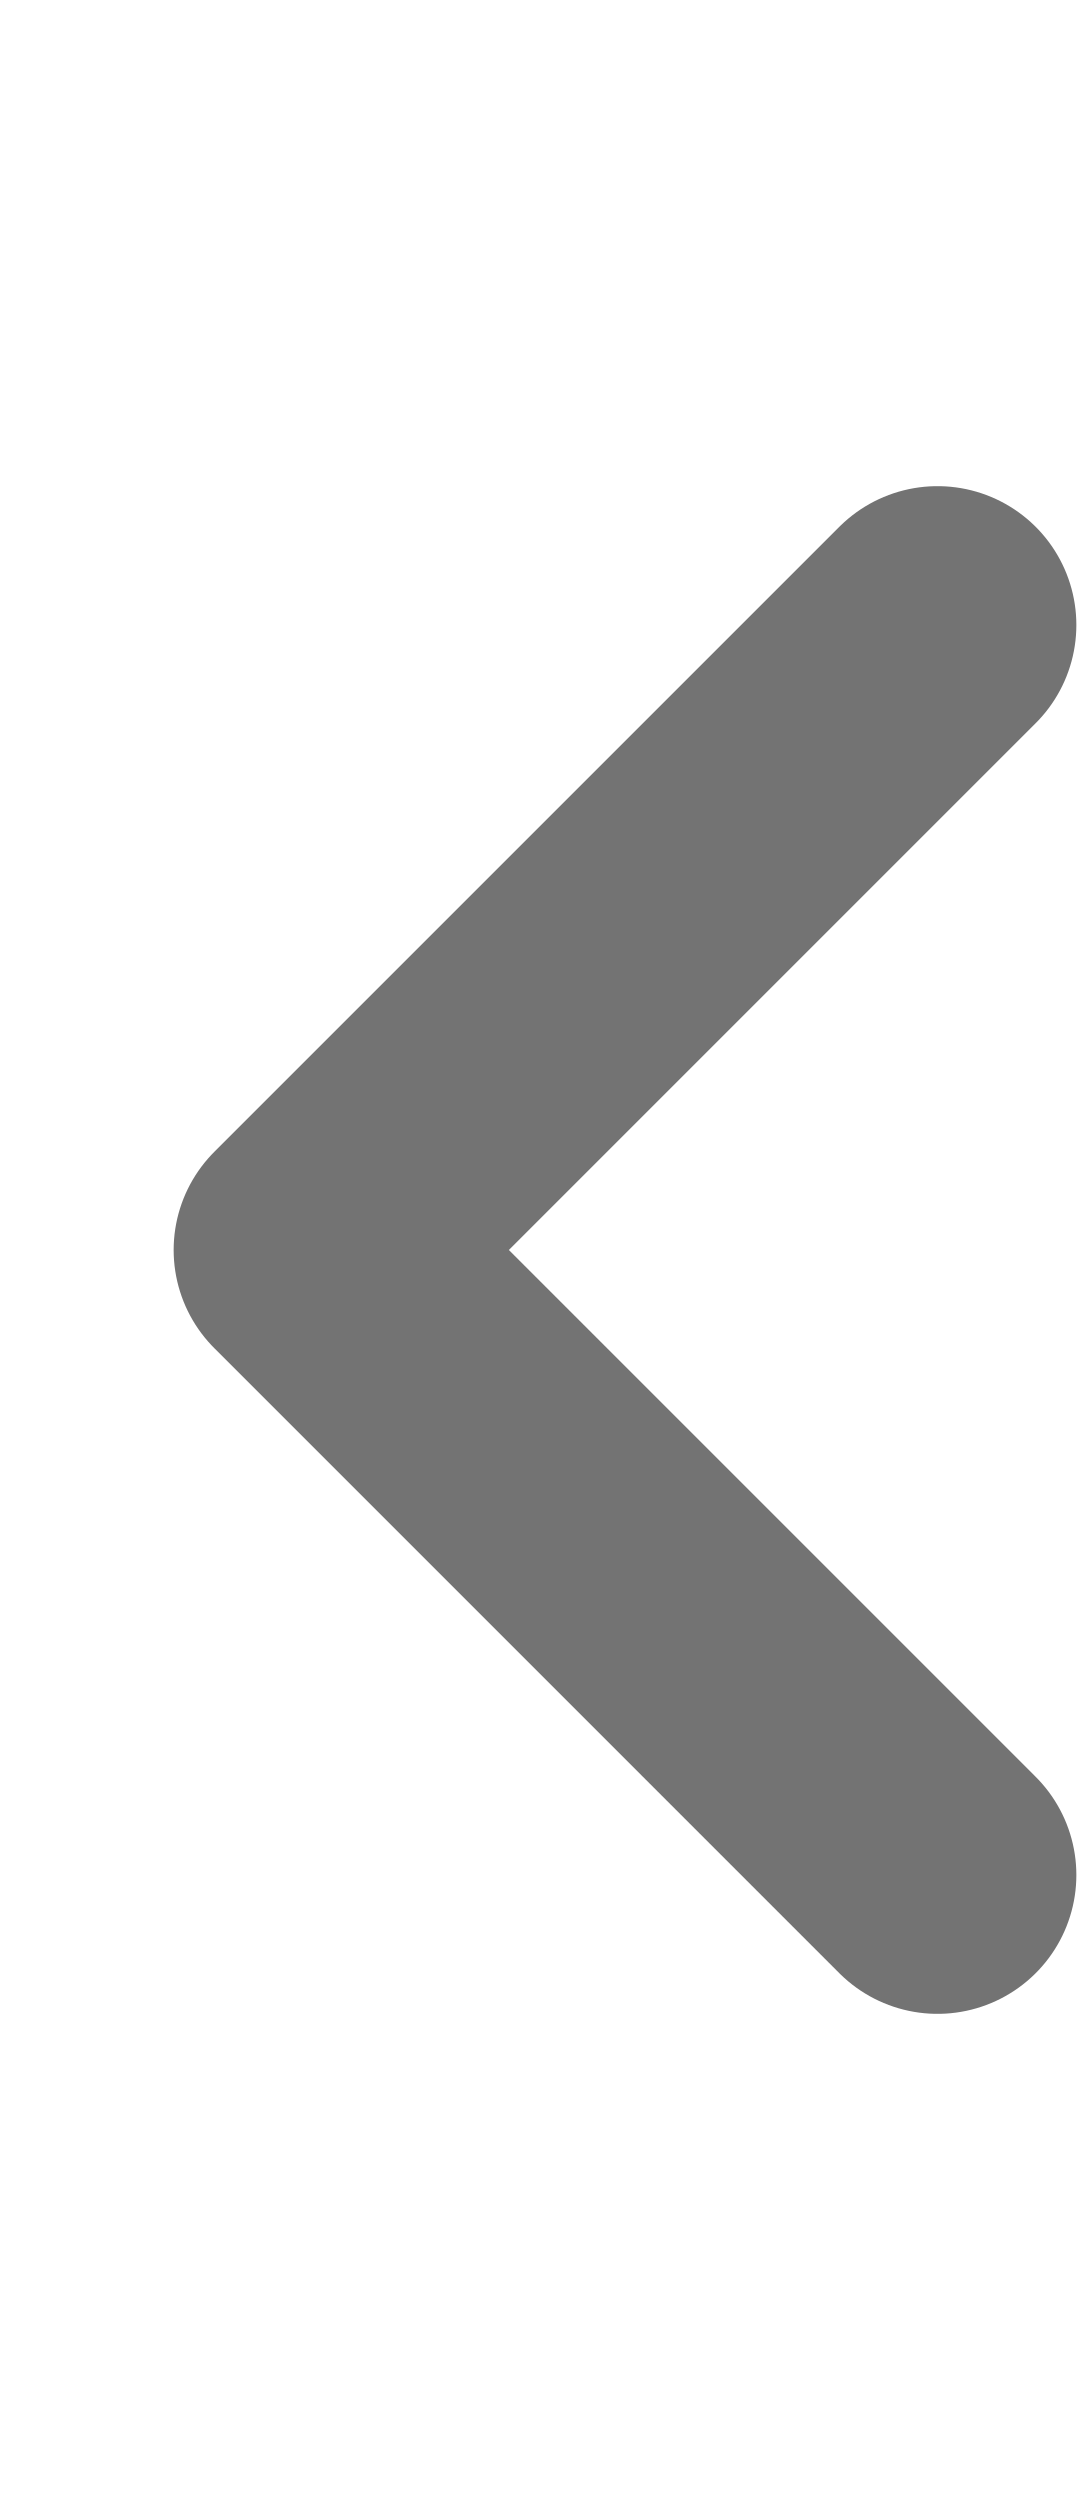
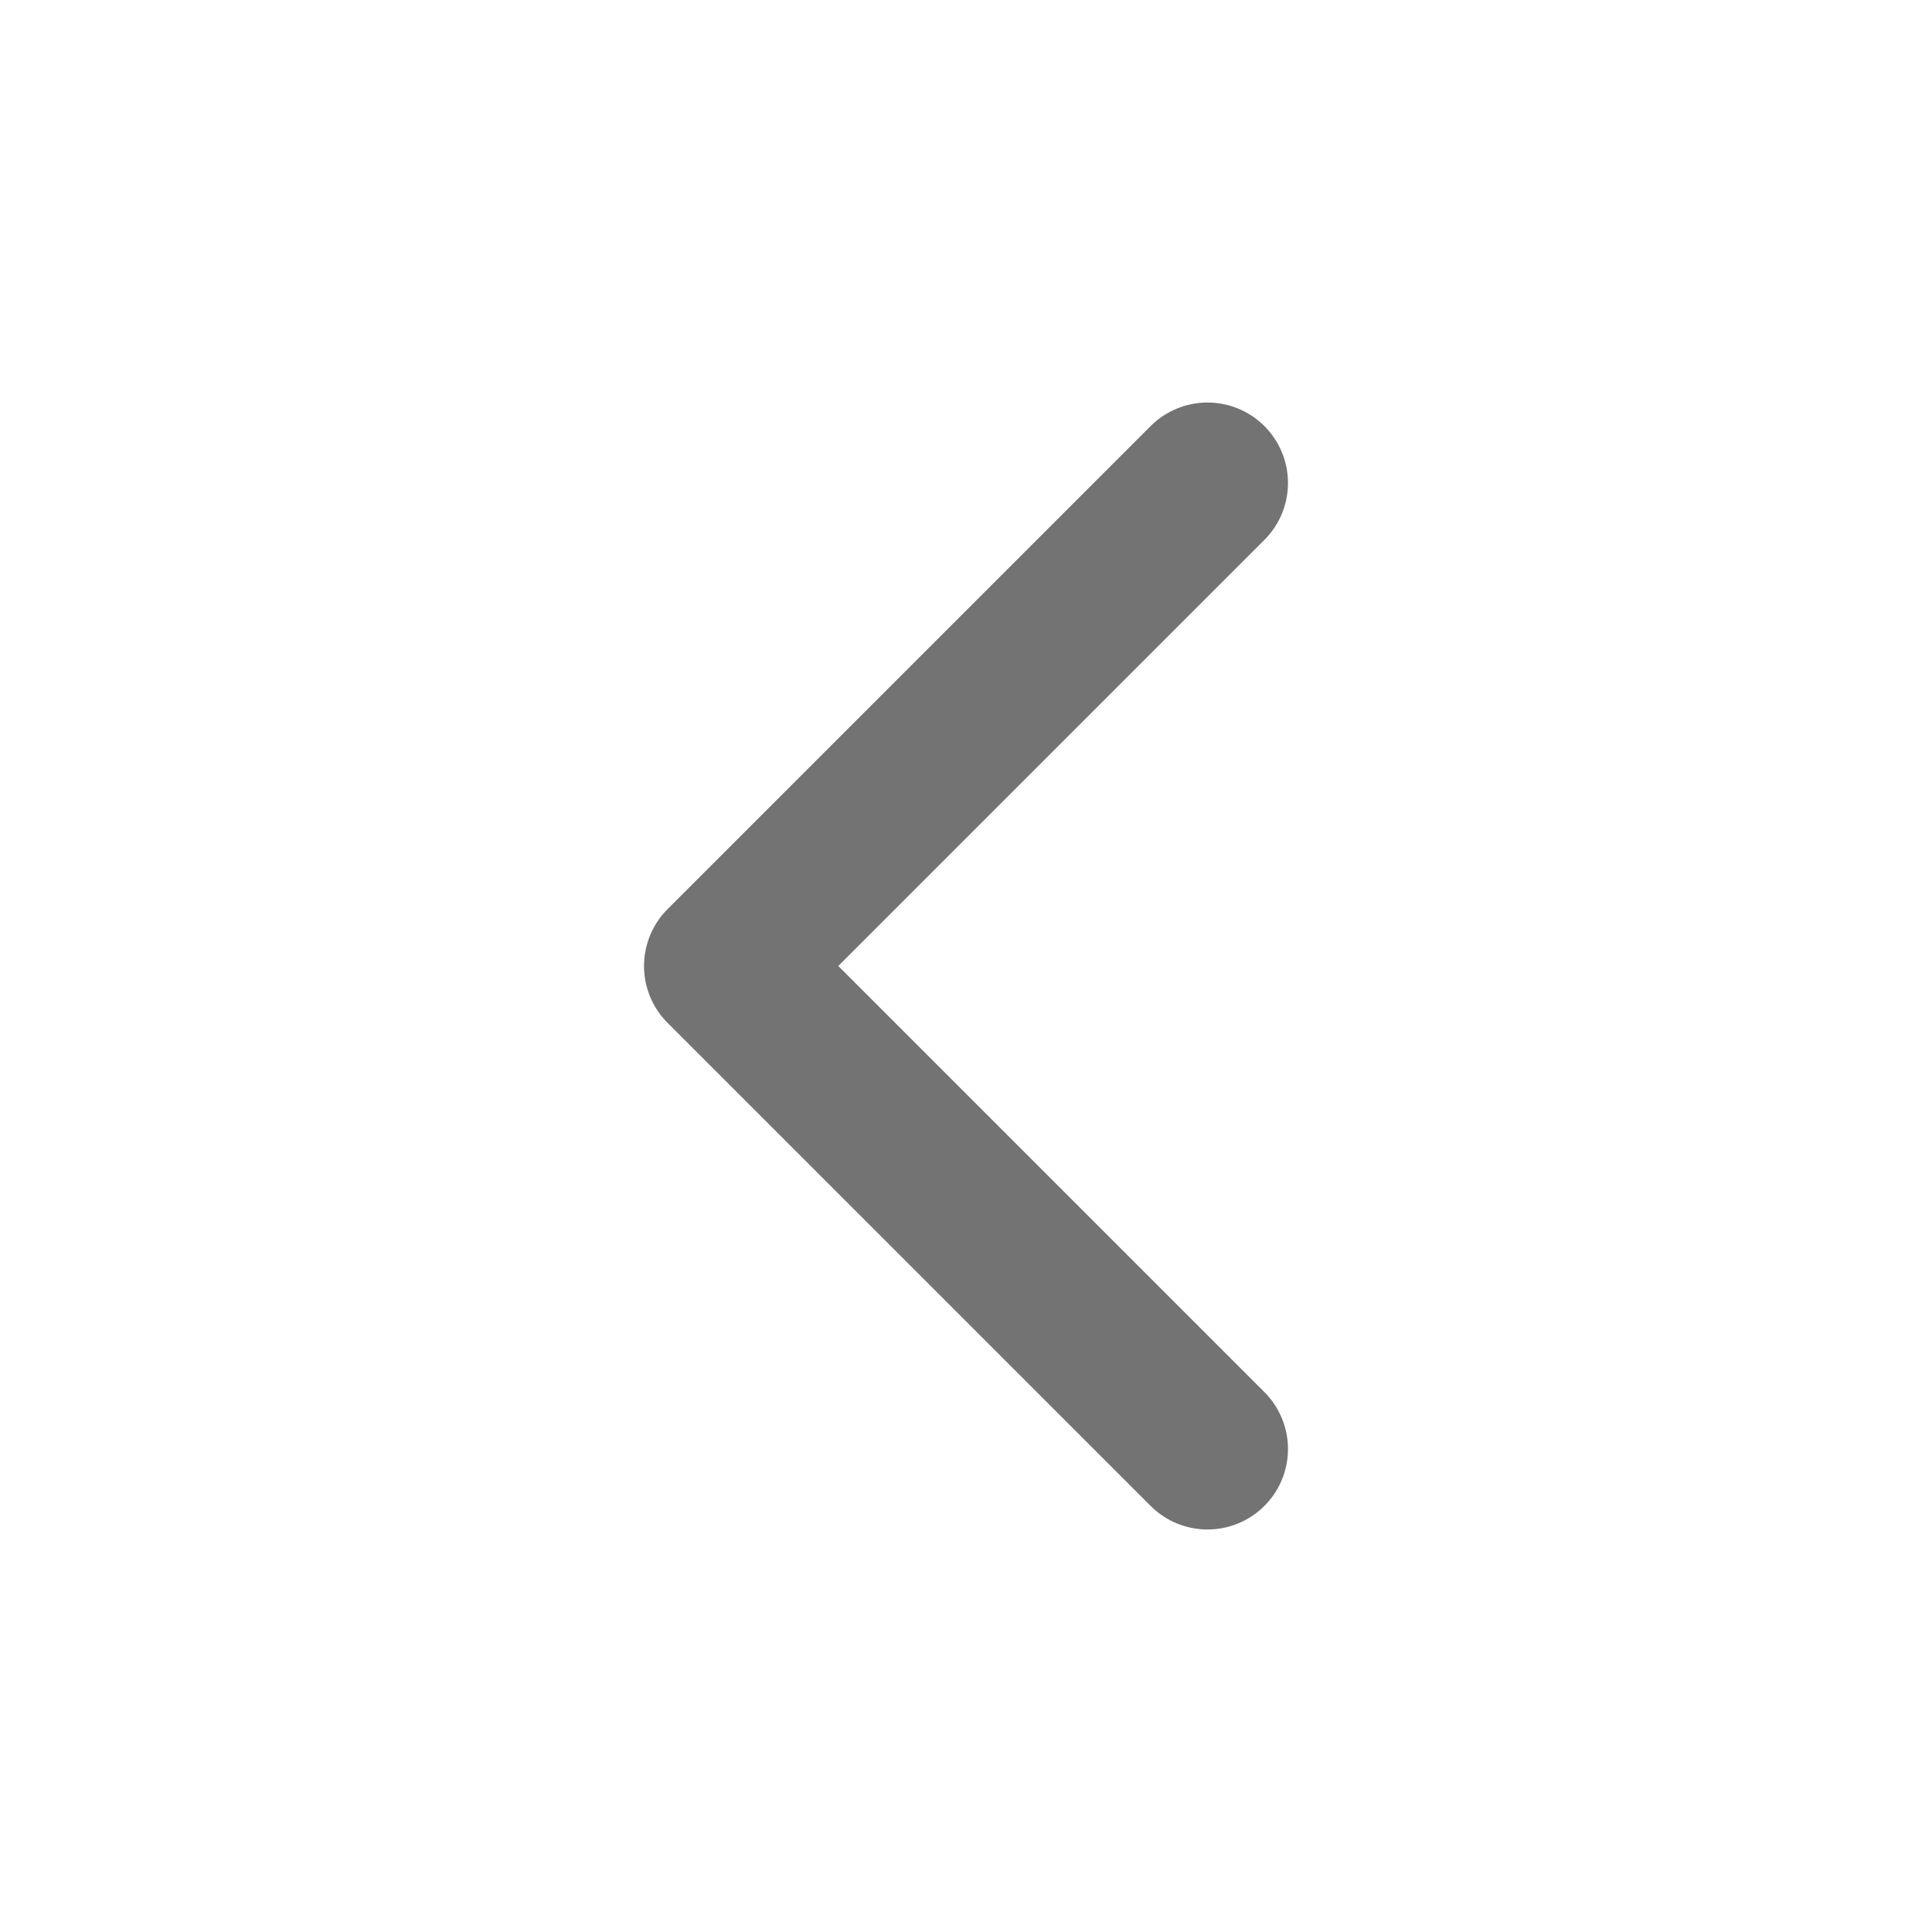
- <svg xmlns="http://www.w3.org/2000/svg" preserveAspectRatio="none" overflow="visible" style="display: block;" width="5.167" height="12" viewBox="0 0 5.167 12" fill="none">
+ <svg xmlns="http://www.w3.org/2000/svg" preserveAspectRatio="none" overflow="visible" style="display: block;" width="16" height="16" viewBox="0 0 16 16" fill="none">
  <g id="lucide:chevron-left">
-     <path id="Vector" d="M4.5 9L1.5 6L4.5 3" stroke-width="1.333" stroke-linecap="round" stroke-linejoin="round" stroke="black" stroke-opacity="0.55" />
+     <path id="Vector" d="M10 12L6 8L10 4" stroke-width="1.333" stroke-linecap="round" stroke-linejoin="round" stroke="black" stroke-opacity="0.55" />
  </g>
</svg>
